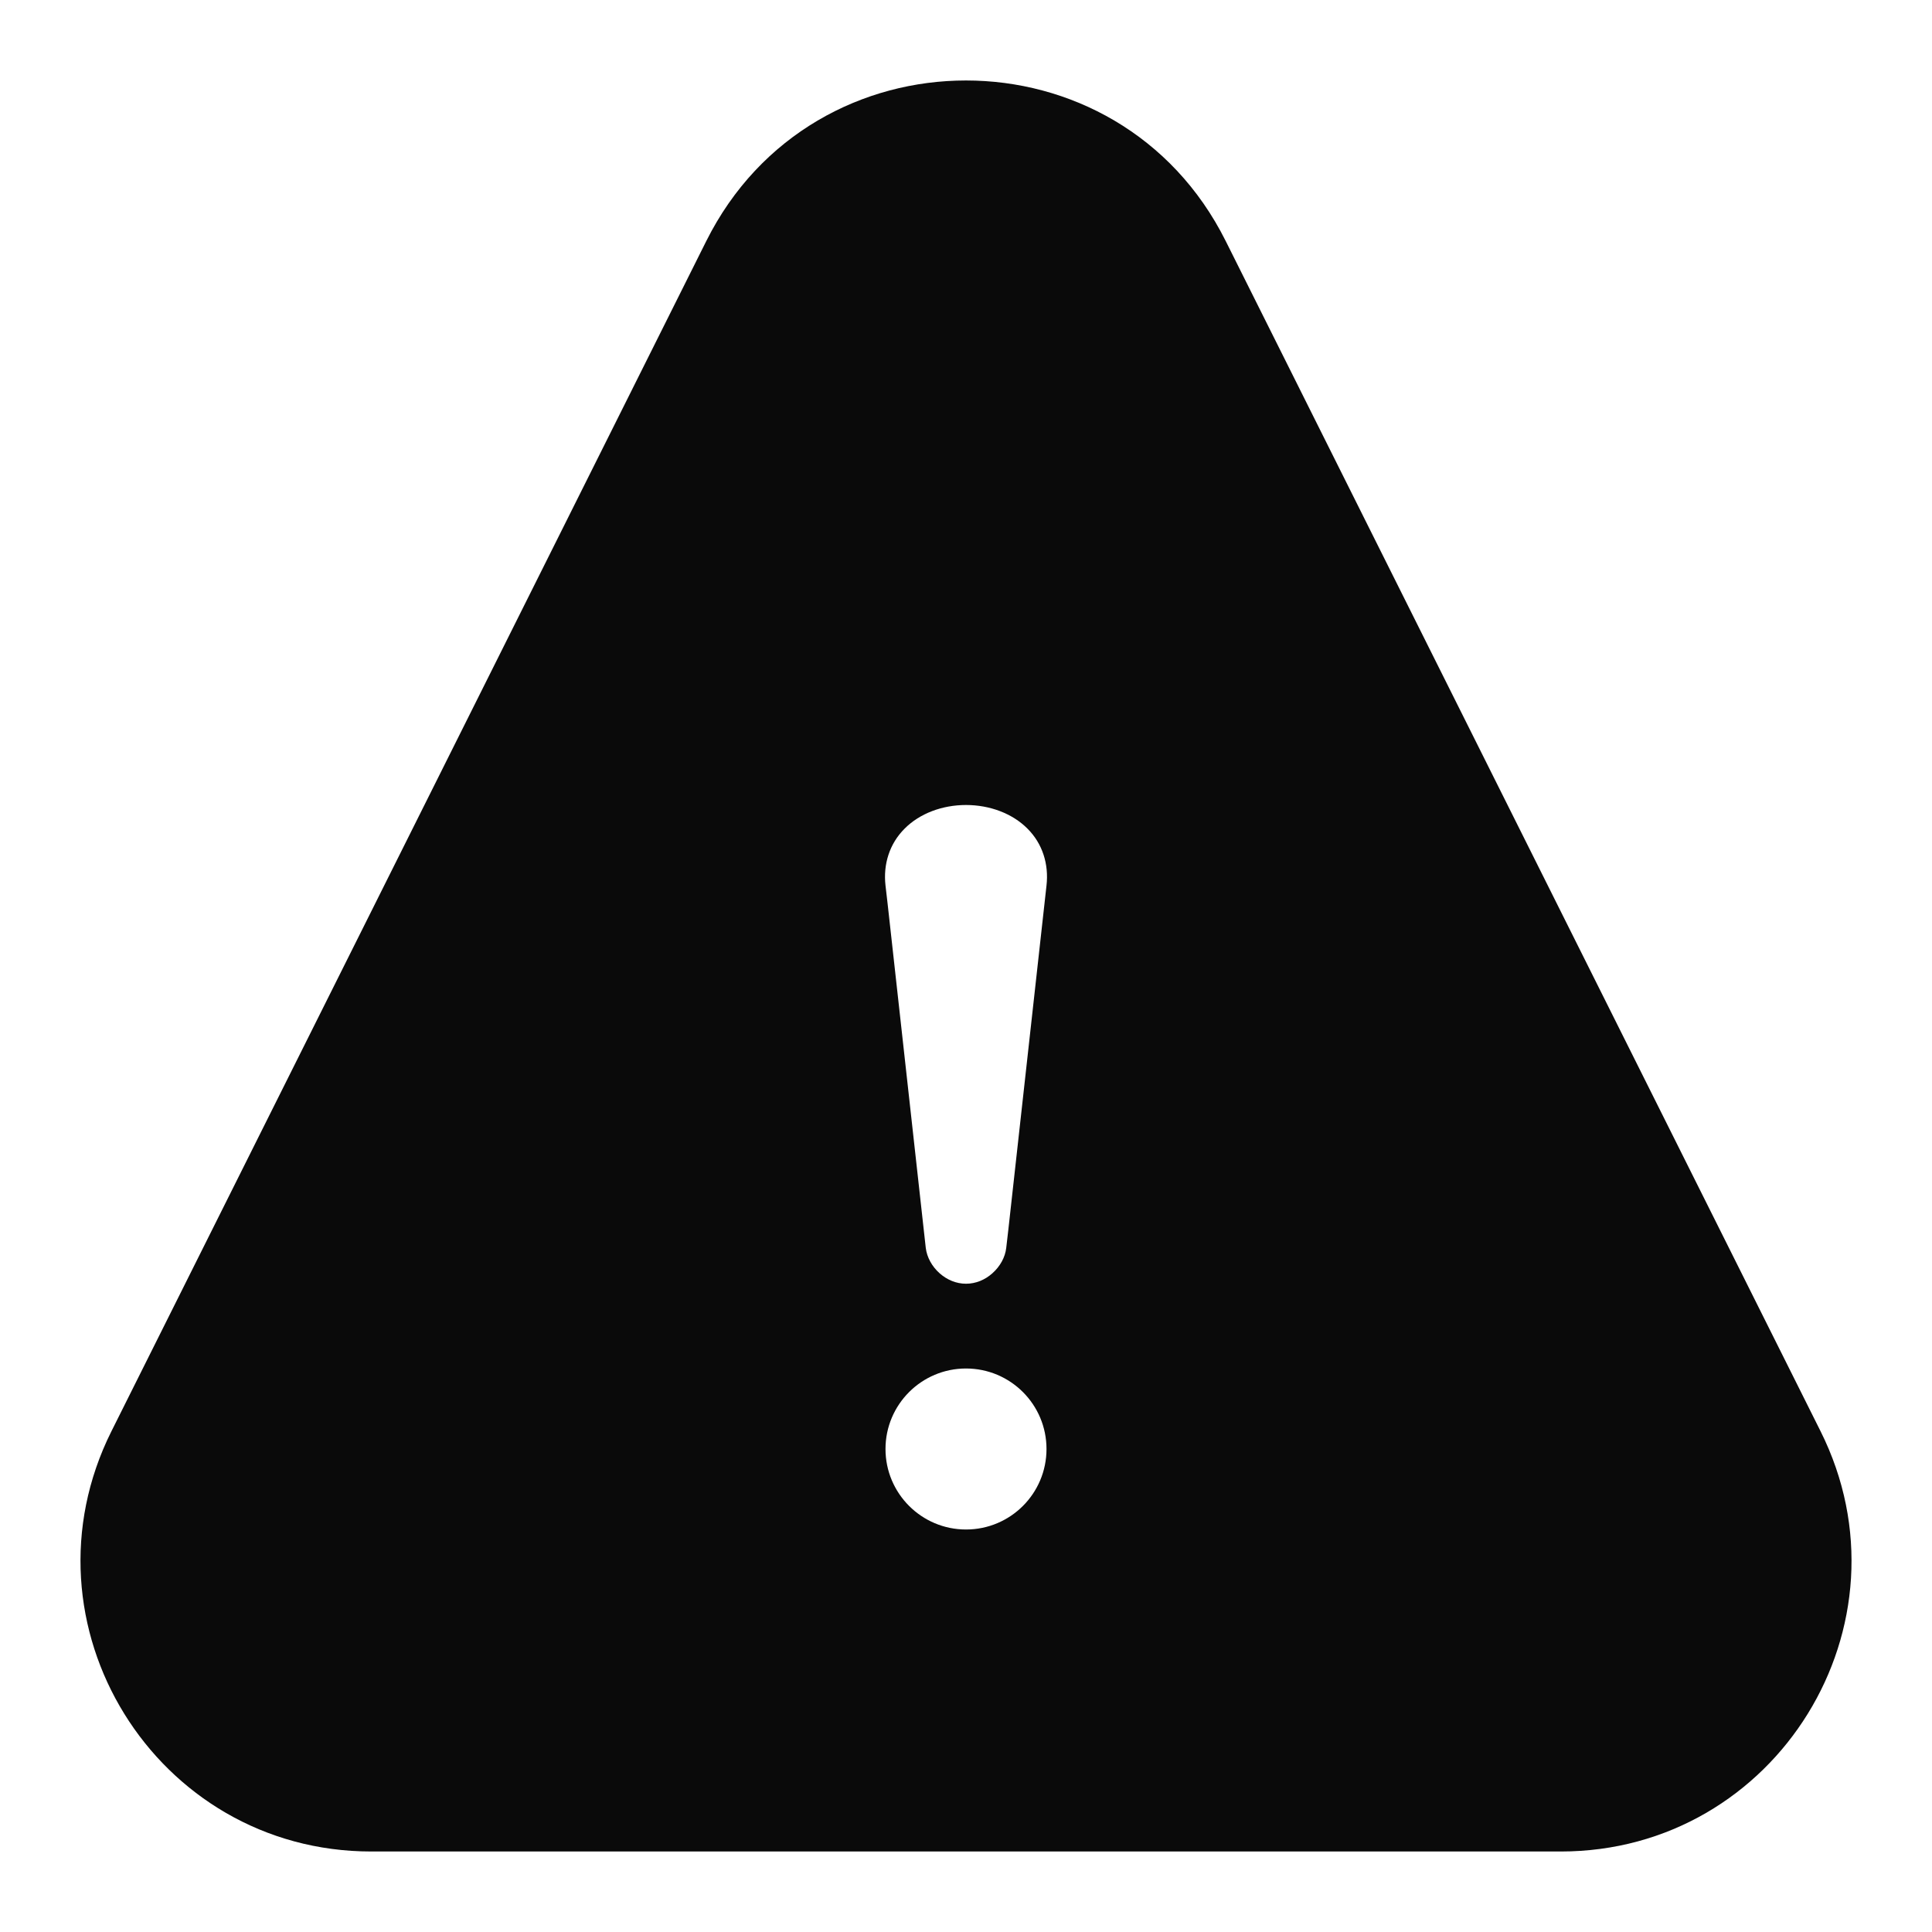
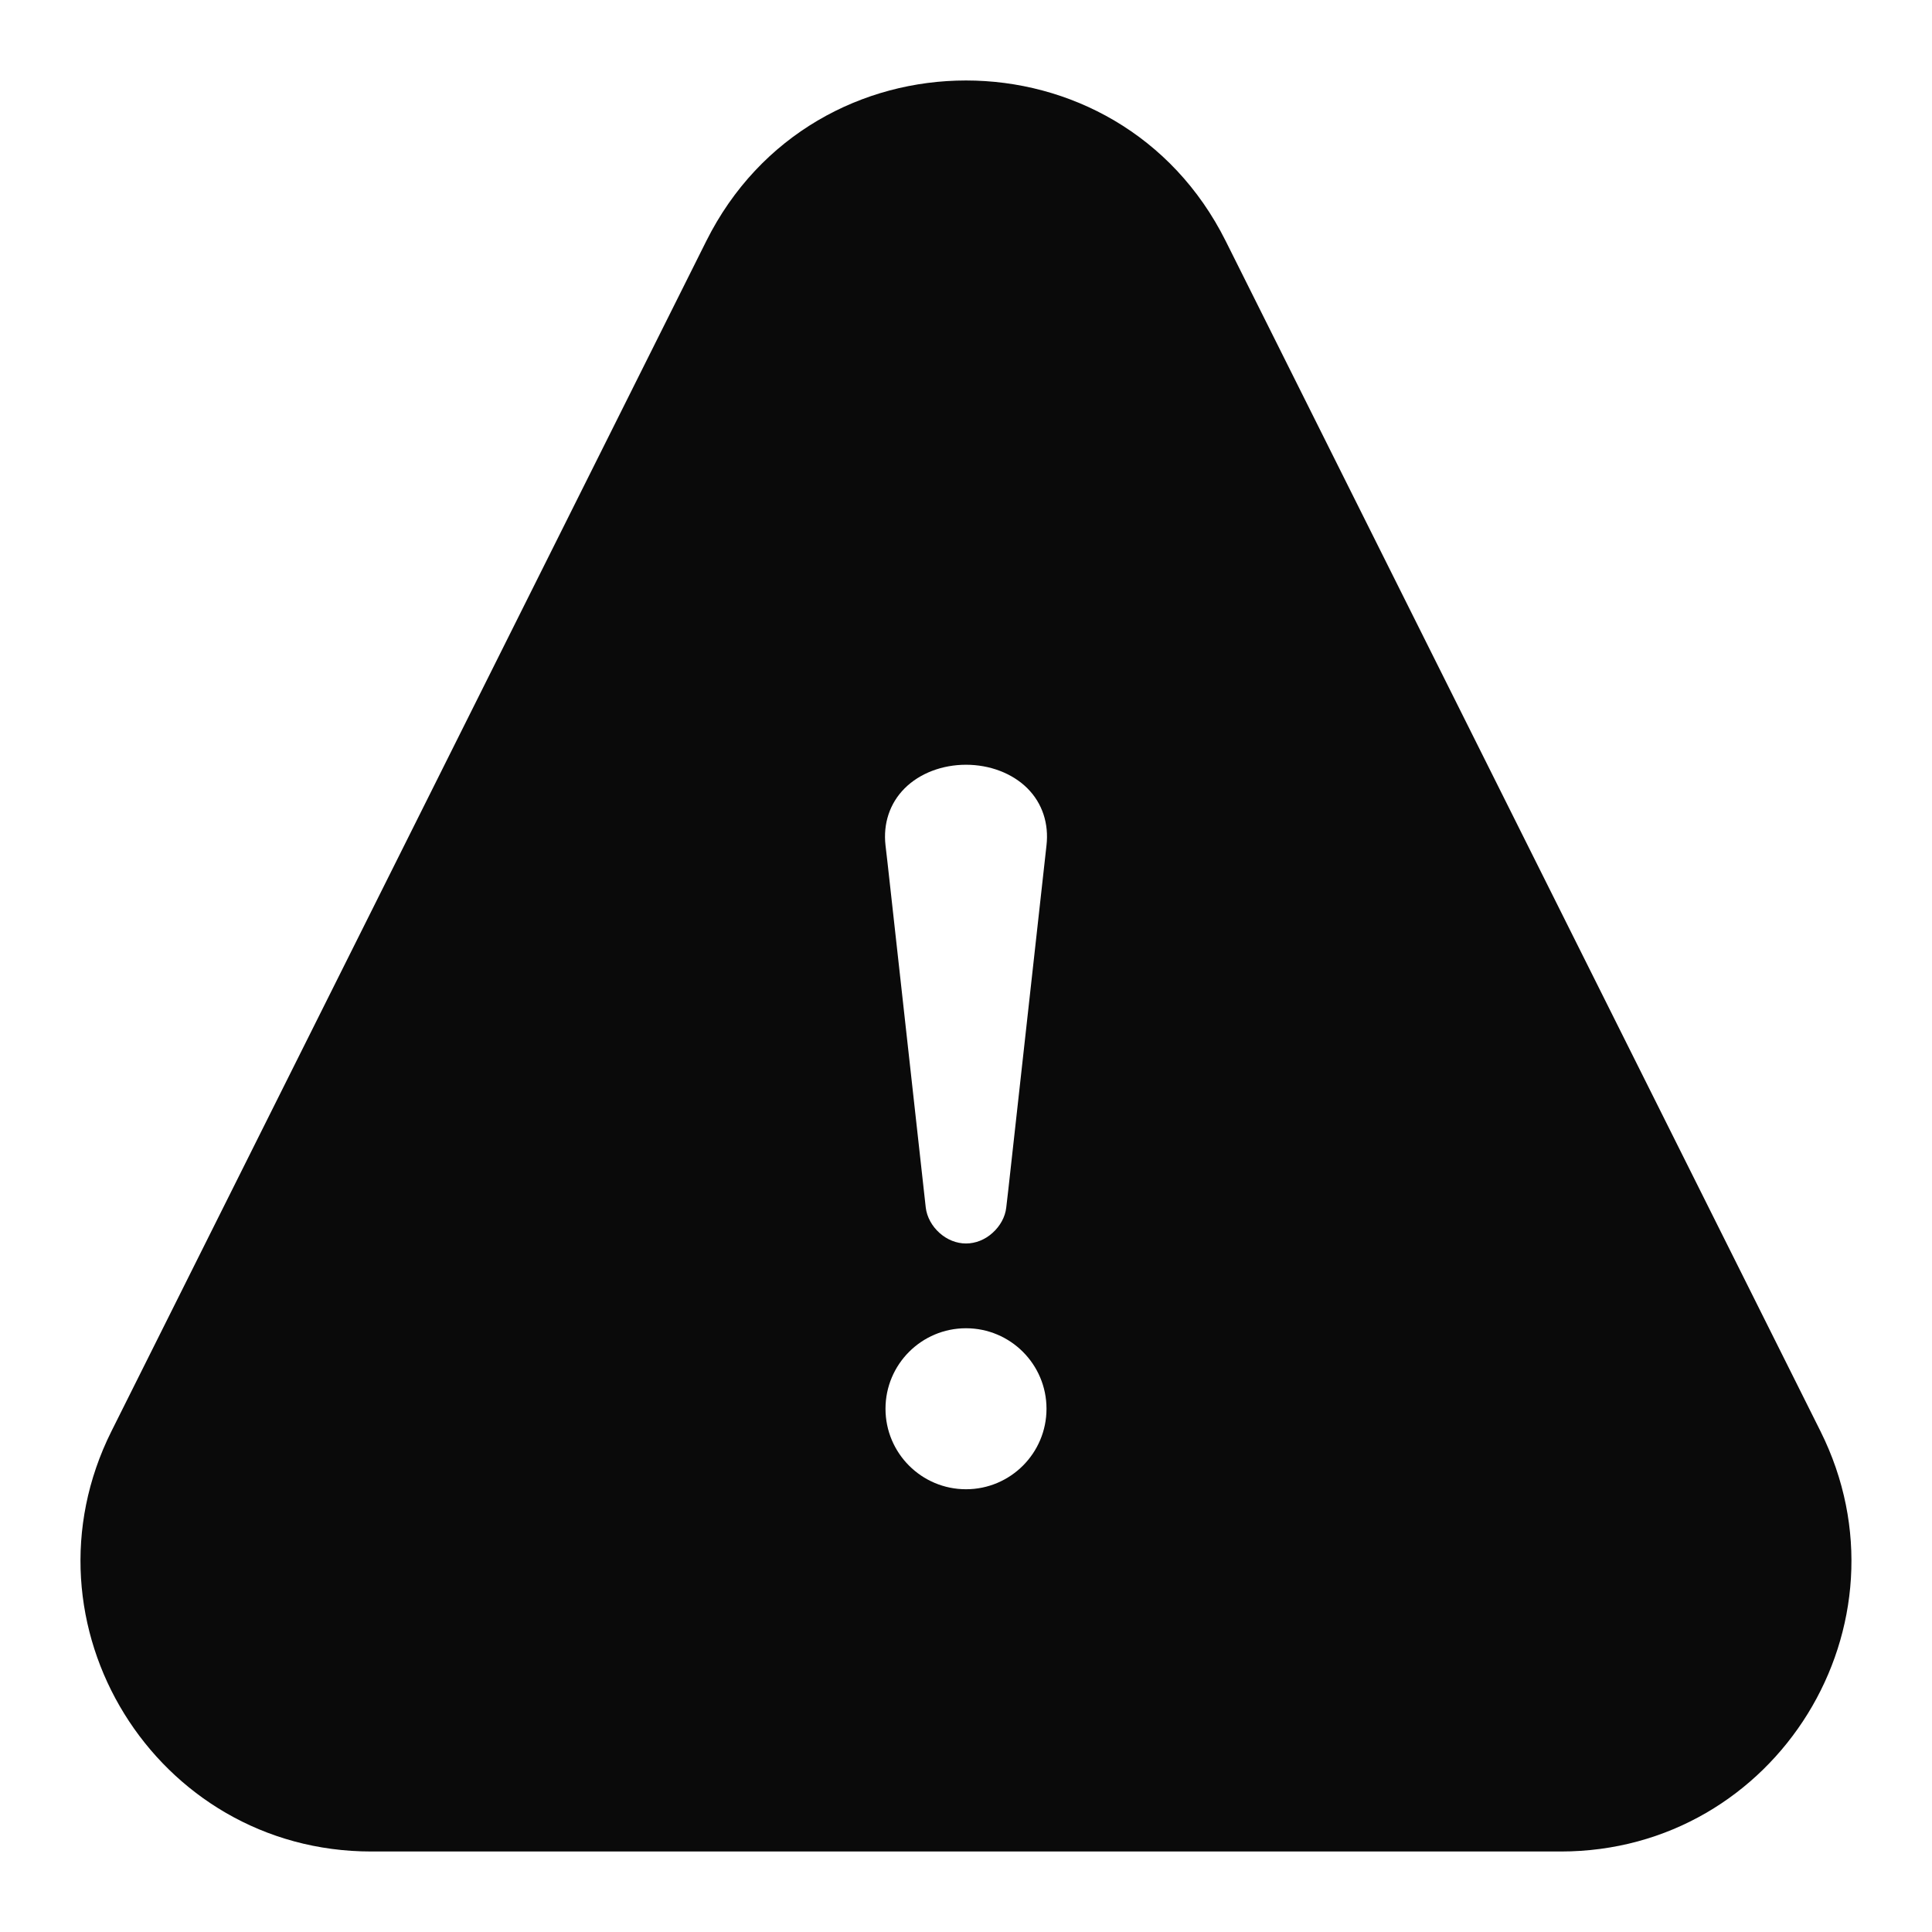
<svg xmlns="http://www.w3.org/2000/svg" width="24" height="24" viewBox="0 0 24 24" fill="none">
-   <path fill-rule="evenodd" clip-rule="evenodd" d="M8.774 2.994C10.103 0.335 13.897 0.335 15.226 2.994L22.615 17.778C23.814 20.177 22.07 23 19.389 23H4.612C1.931 23 0.186 20.177 1.385 17.778L8.774 2.994ZM12 17C11.448 17 11 17.448 11 18C11 18.552 11.448 19 12 19C12.553 19 13 18.552 13 18C13 17.448 12.553 17 12 17ZM12 10C11.705 10 11.425 10.105 11.238 10.293C11.05 10.48 10.97 10.735 11 11C11.009 11.075 11.017 11.15 11.026 11.225C11.176 12.575 11.325 13.925 11.475 15.275C11.483 15.35 11.492 15.425 11.5 15.5C11.514 15.619 11.578 15.733 11.671 15.816C11.765 15.9 11.881 15.947 12 15.947C12.12 15.947 12.236 15.9 12.329 15.816C12.423 15.732 12.487 15.619 12.5 15.5C12.509 15.425 12.517 15.35 12.526 15.275C12.676 13.925 12.825 12.575 12.975 11.225C12.983 11.15 12.992 11.075 13 11C13.03 10.735 12.951 10.48 12.763 10.293C12.576 10.105 12.295 10 12 10Z" fill="#0A0A0A" />
+   <path fill-rule="evenodd" clip-rule="evenodd" d="M8.774 2.994C10.103 0.335 13.897 0.335 15.226 2.994L22.614 17.778C23.813 20.177 22.07 23 19.389 23H4.612C1.931 23 0.186 20.177 1.385 17.778L8.774 2.994ZM12 16.5C11.448 16.5 11 16.948 11 17.5C11 18.052 11.448 18.5 12 18.5C12.552 18.5 13 18.052 13 17.5C13 16.948 12.552 16.5 12 16.5ZM12 9.5C11.705 9.5 11.425 9.606 11.238 9.793C11.05 9.981 10.97 10.235 11 10.5C11.009 10.575 11.017 10.65 11.026 10.725C11.176 12.075 11.325 13.425 11.475 14.775C11.483 14.85 11.492 14.925 11.5 15C11.514 15.119 11.578 15.233 11.671 15.316C11.765 15.4 11.881 15.447 12 15.447C12.119 15.447 12.236 15.4 12.329 15.316C12.423 15.232 12.487 15.119 12.5 15C12.509 14.925 12.517 14.85 12.526 14.775C12.676 13.425 12.825 12.075 12.975 10.725C12.983 10.65 12.992 10.575 13 10.5C13.03 10.235 12.951 9.981 12.763 9.793C12.576 9.606 12.295 9.5 12 9.5Z" fill="#0A0A0A" />
</svg>
